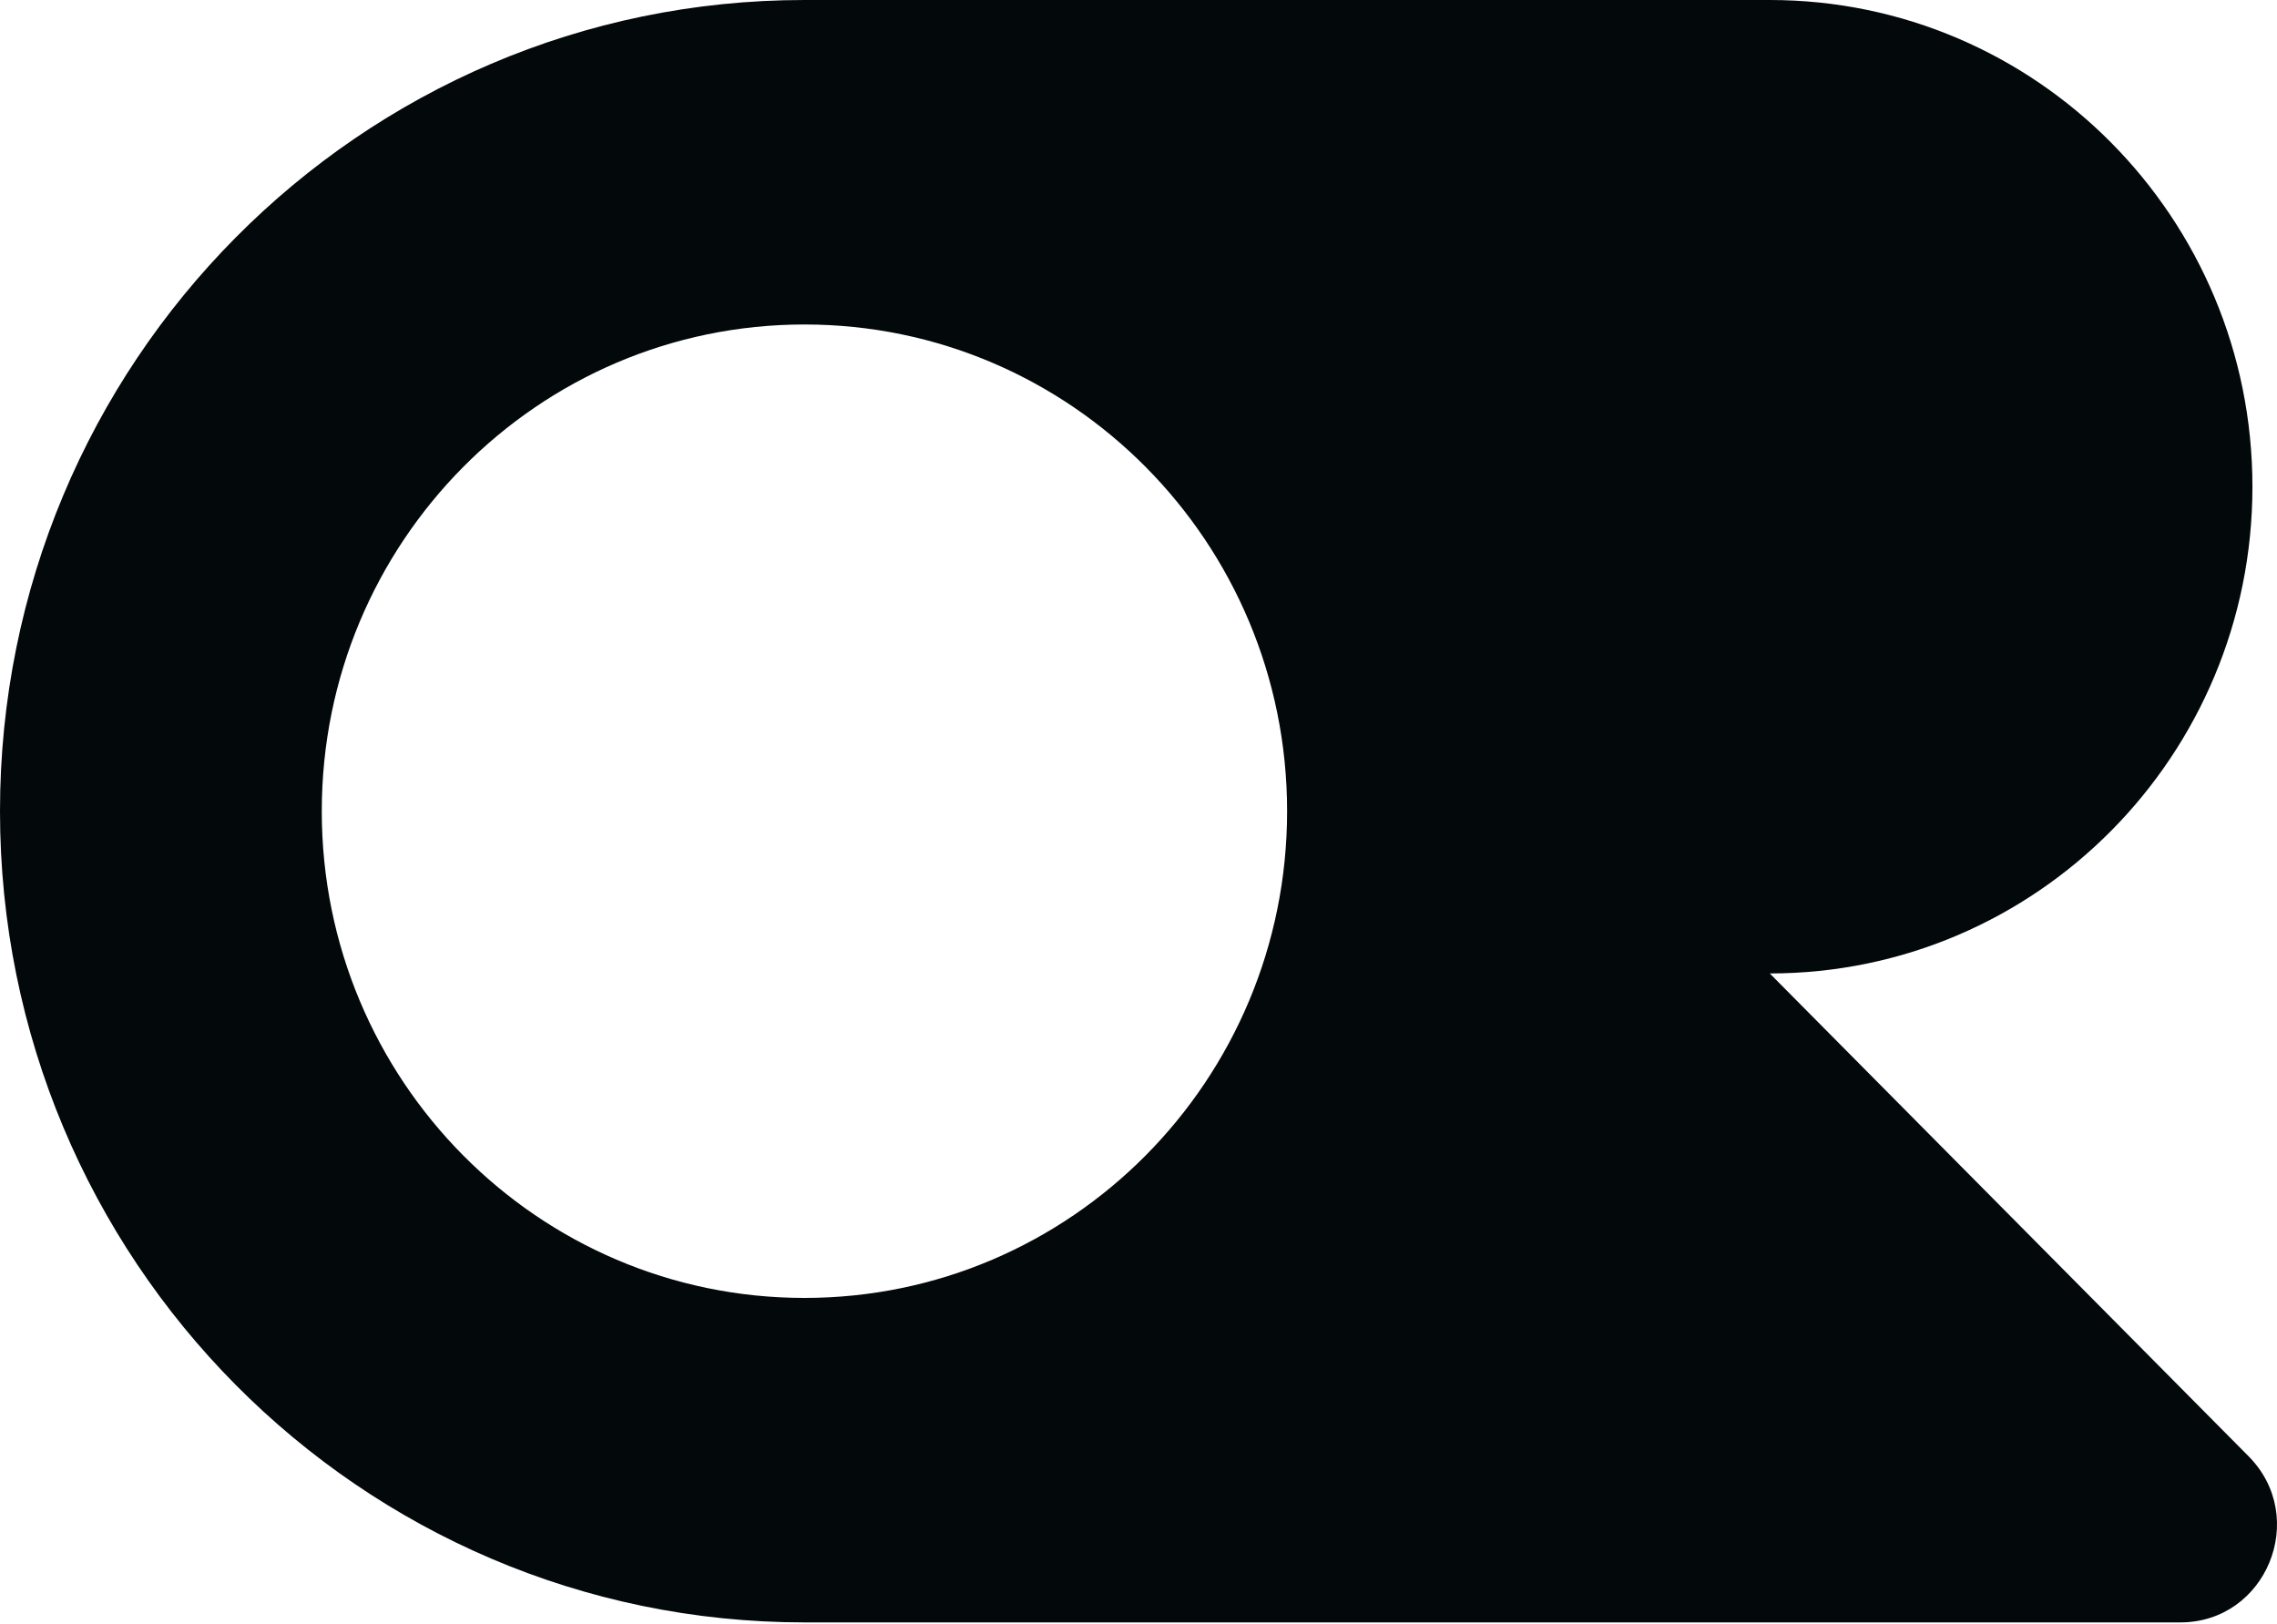
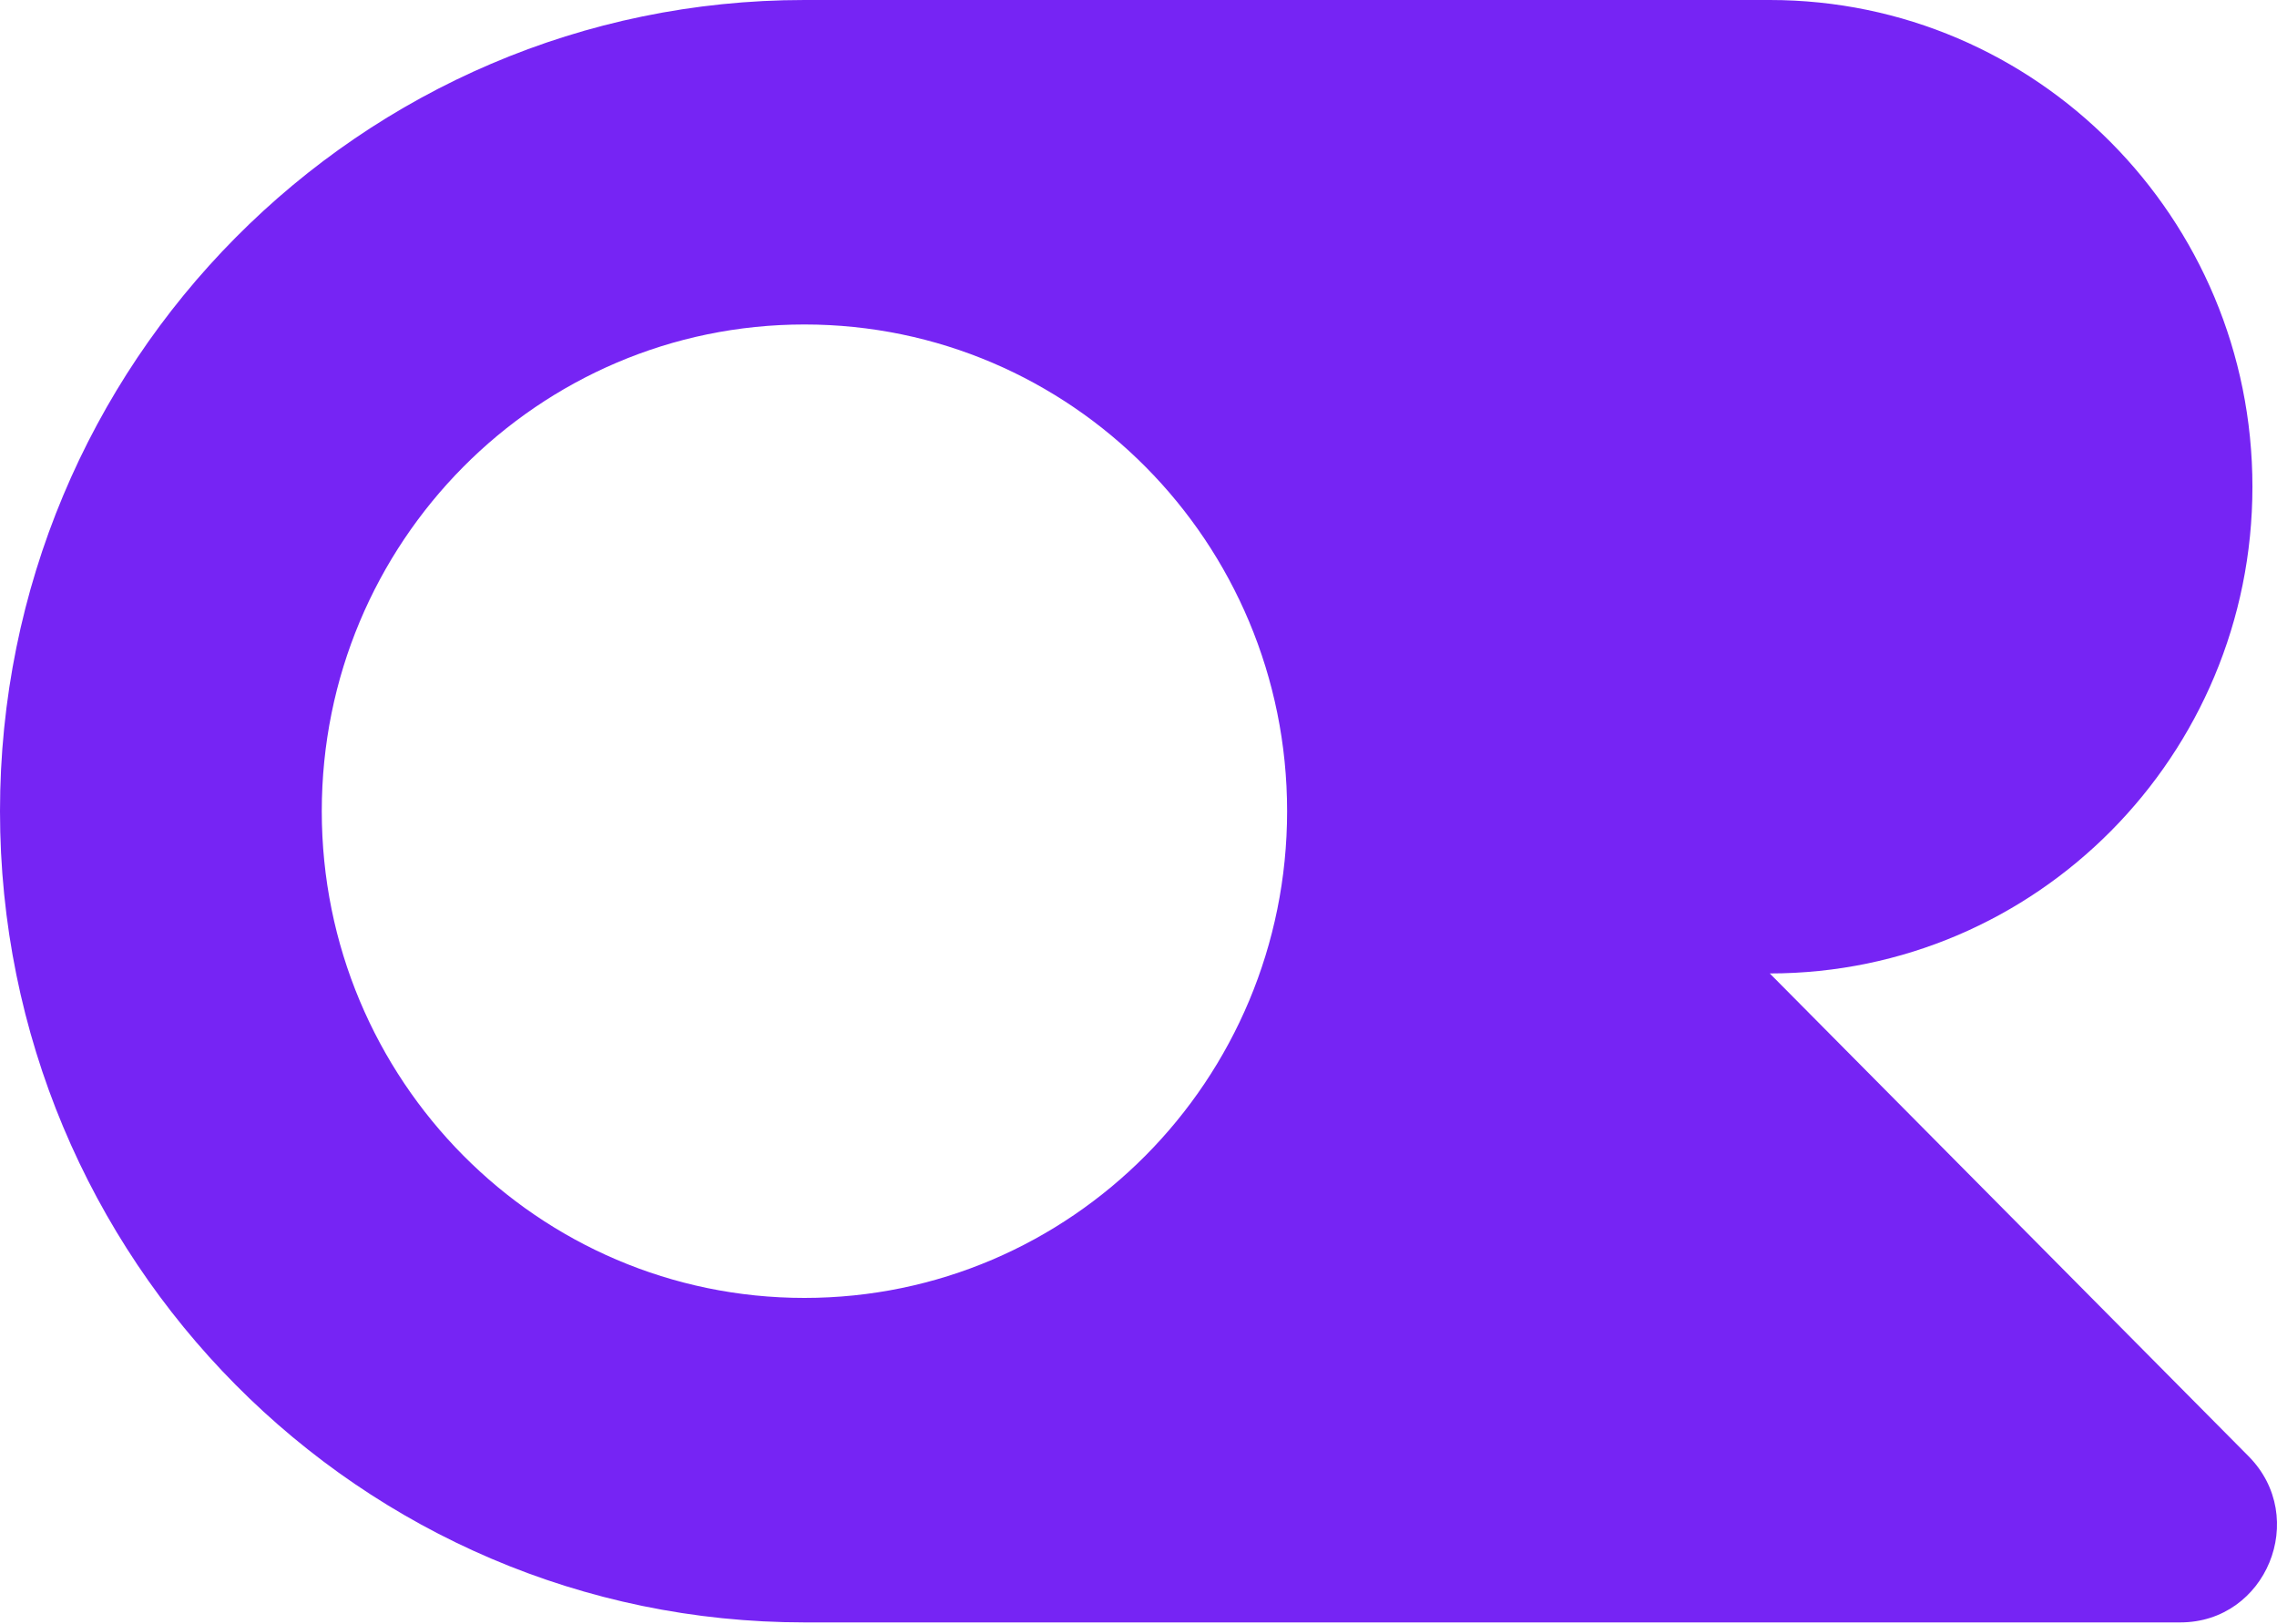
<svg xmlns="http://www.w3.org/2000/svg" width="1024" height="730" viewBox="0 0 1024 730" fill="none">
-   <path d="M795.893 0C915.776 0 1012.95 97.996 1012.95 218.88C1012.95 339.764 915.776 437.76 795.893 437.76L1011.2 654.869C1038.55 682.447 1019.18 729.6 980.504 729.6H361.77C161.97 729.6 0 566.273 0 364.8C0 163.327 161.97 0 361.77 0L795.893 0ZM361.77 145.92C241.89 145.92 144.708 243.916 144.708 364.8C144.708 485.684 241.89 583.68 361.77 583.68C481.649 583.68 578.831 485.684 578.831 364.8C578.831 243.916 481.649 145.92 361.77 145.92Z" fill="#03080A" />
+   <path d="M795.893 0C915.776 0 1012.95 97.996 1012.95 218.88C1012.95 339.764 915.776 437.76 795.893 437.76L1011.2 654.869C1038.55 682.447 1019.18 729.6 980.504 729.6H361.77C161.97 729.6 0 566.273 0 364.8C0 163.327 161.97 0 361.77 0L795.893 0ZM361.77 145.92C241.89 145.92 144.708 243.916 144.708 364.8C144.708 485.684 241.89 583.68 361.77 583.68C481.649 583.68 578.831 485.684 578.831 364.8C578.831 243.916 481.649 145.92 361.77 145.92Z" fill="#7624F4" />
</svg>
